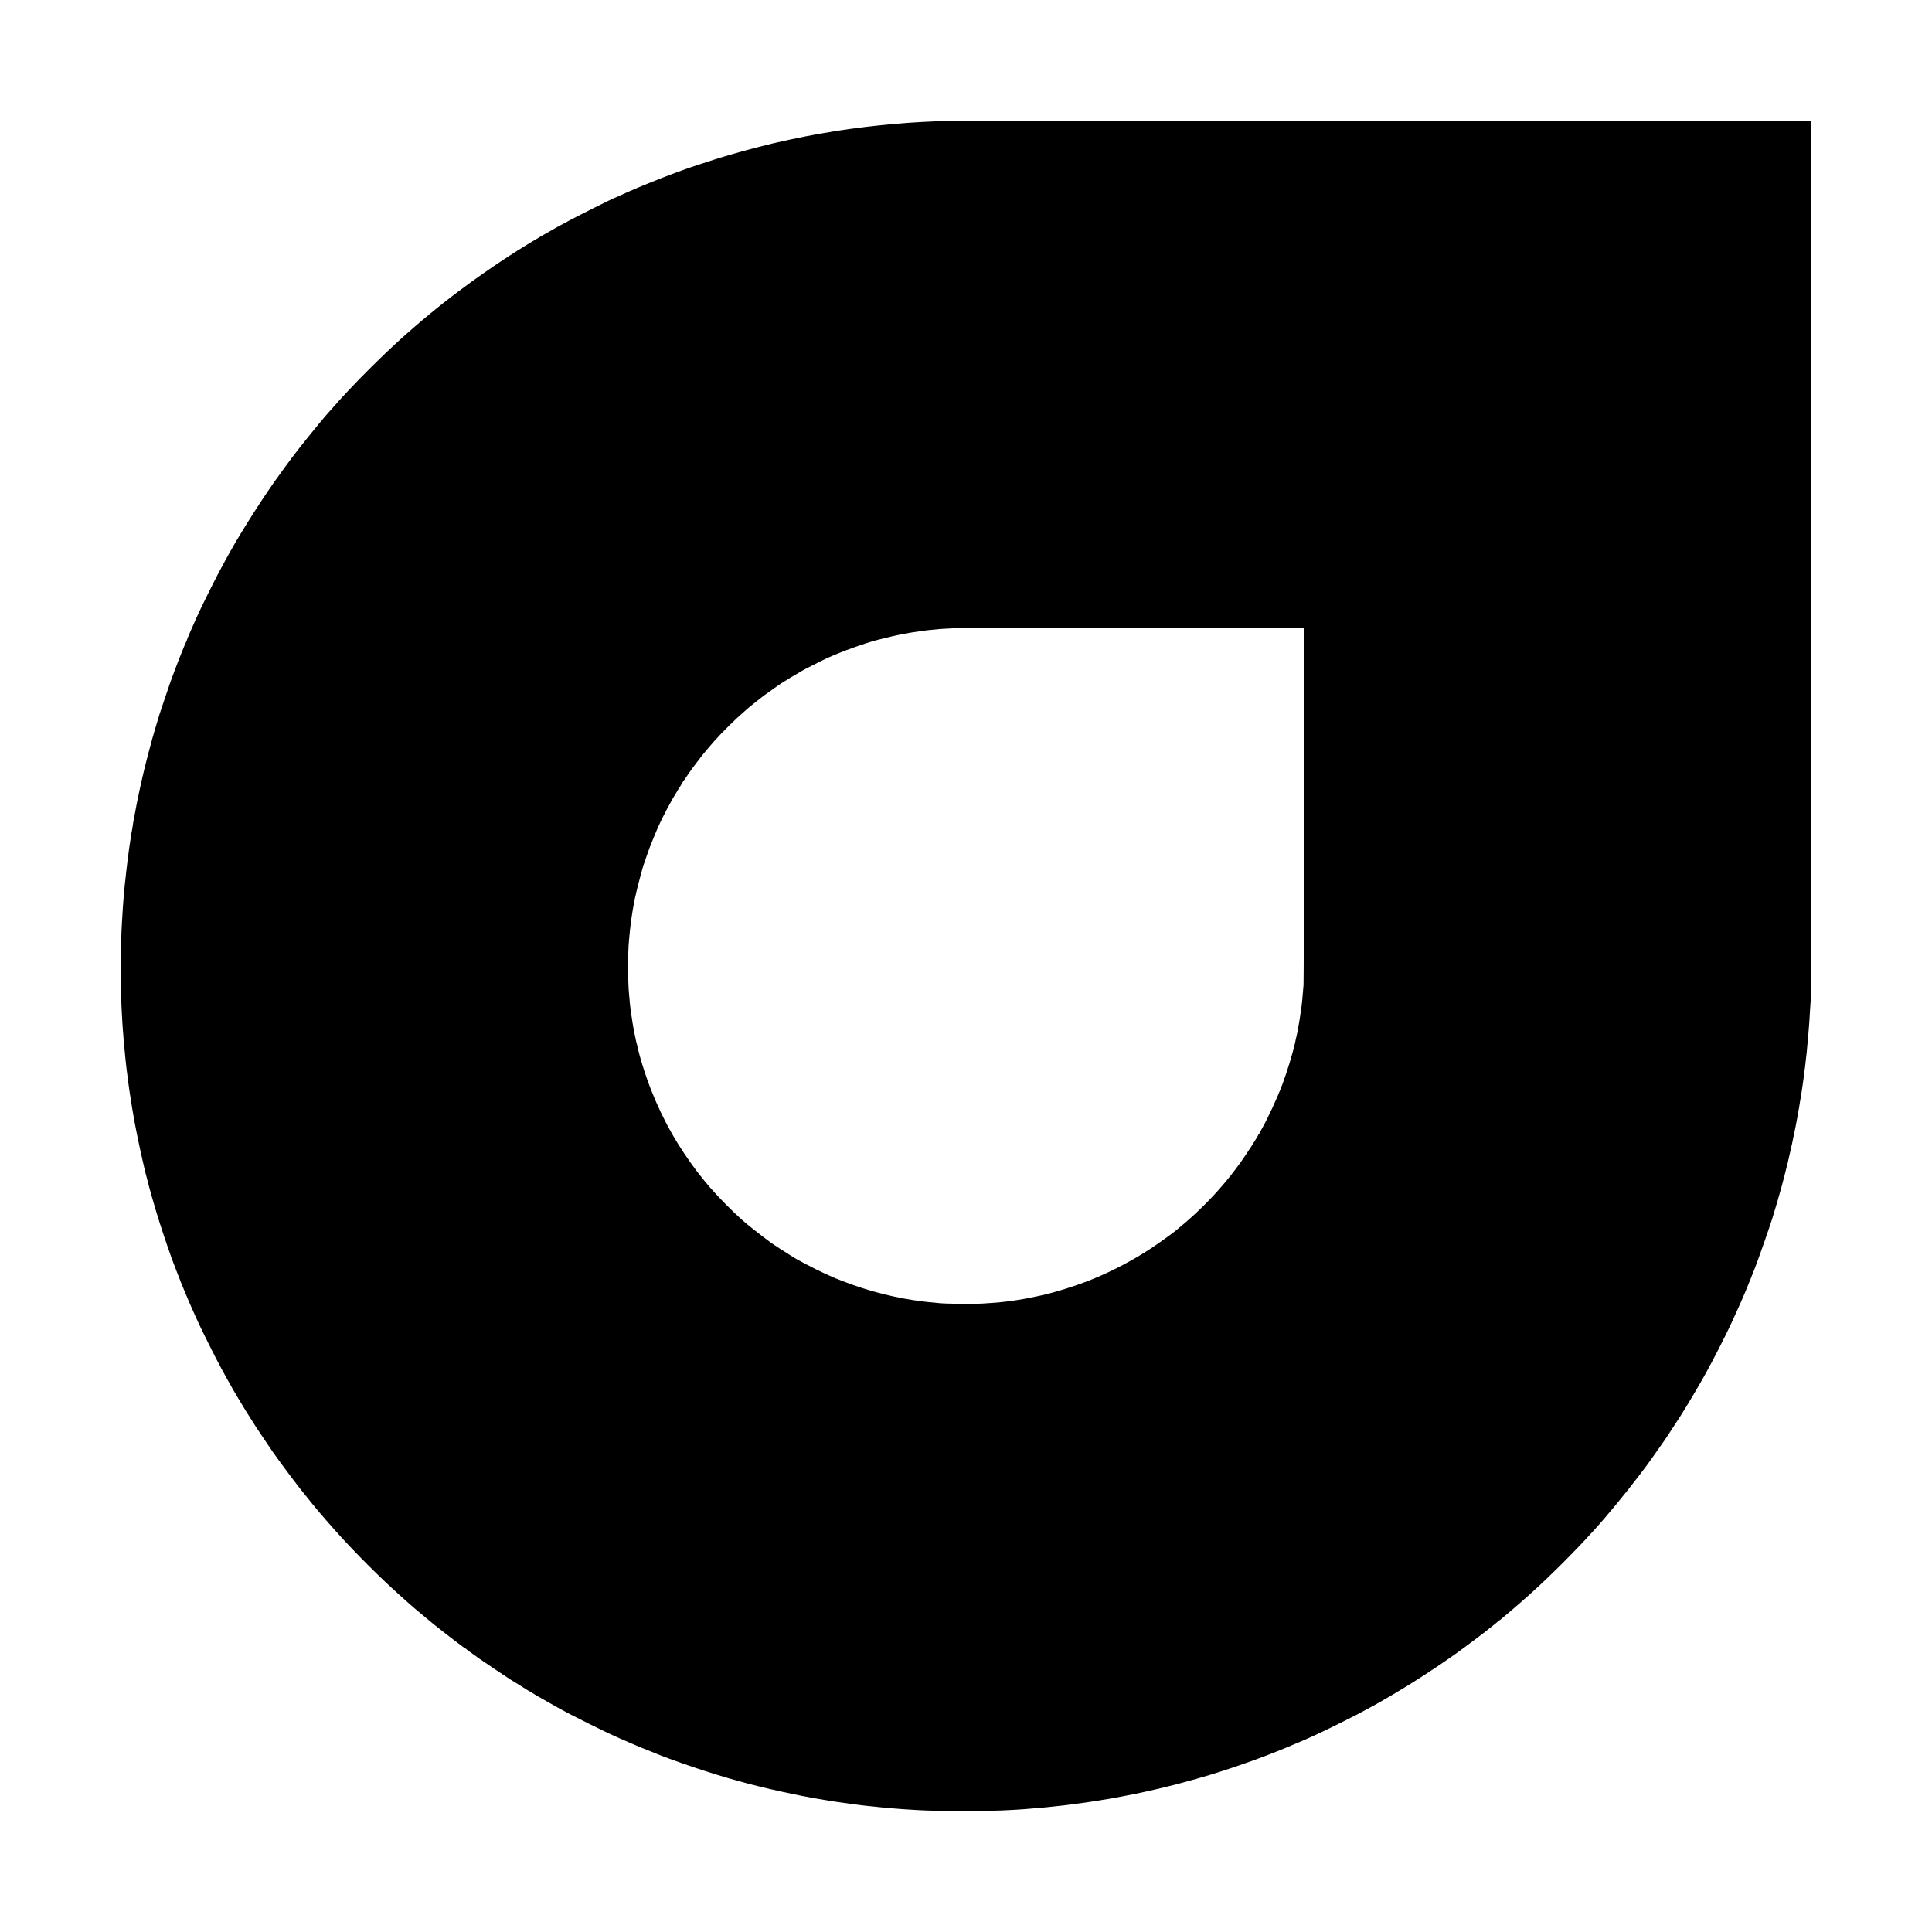
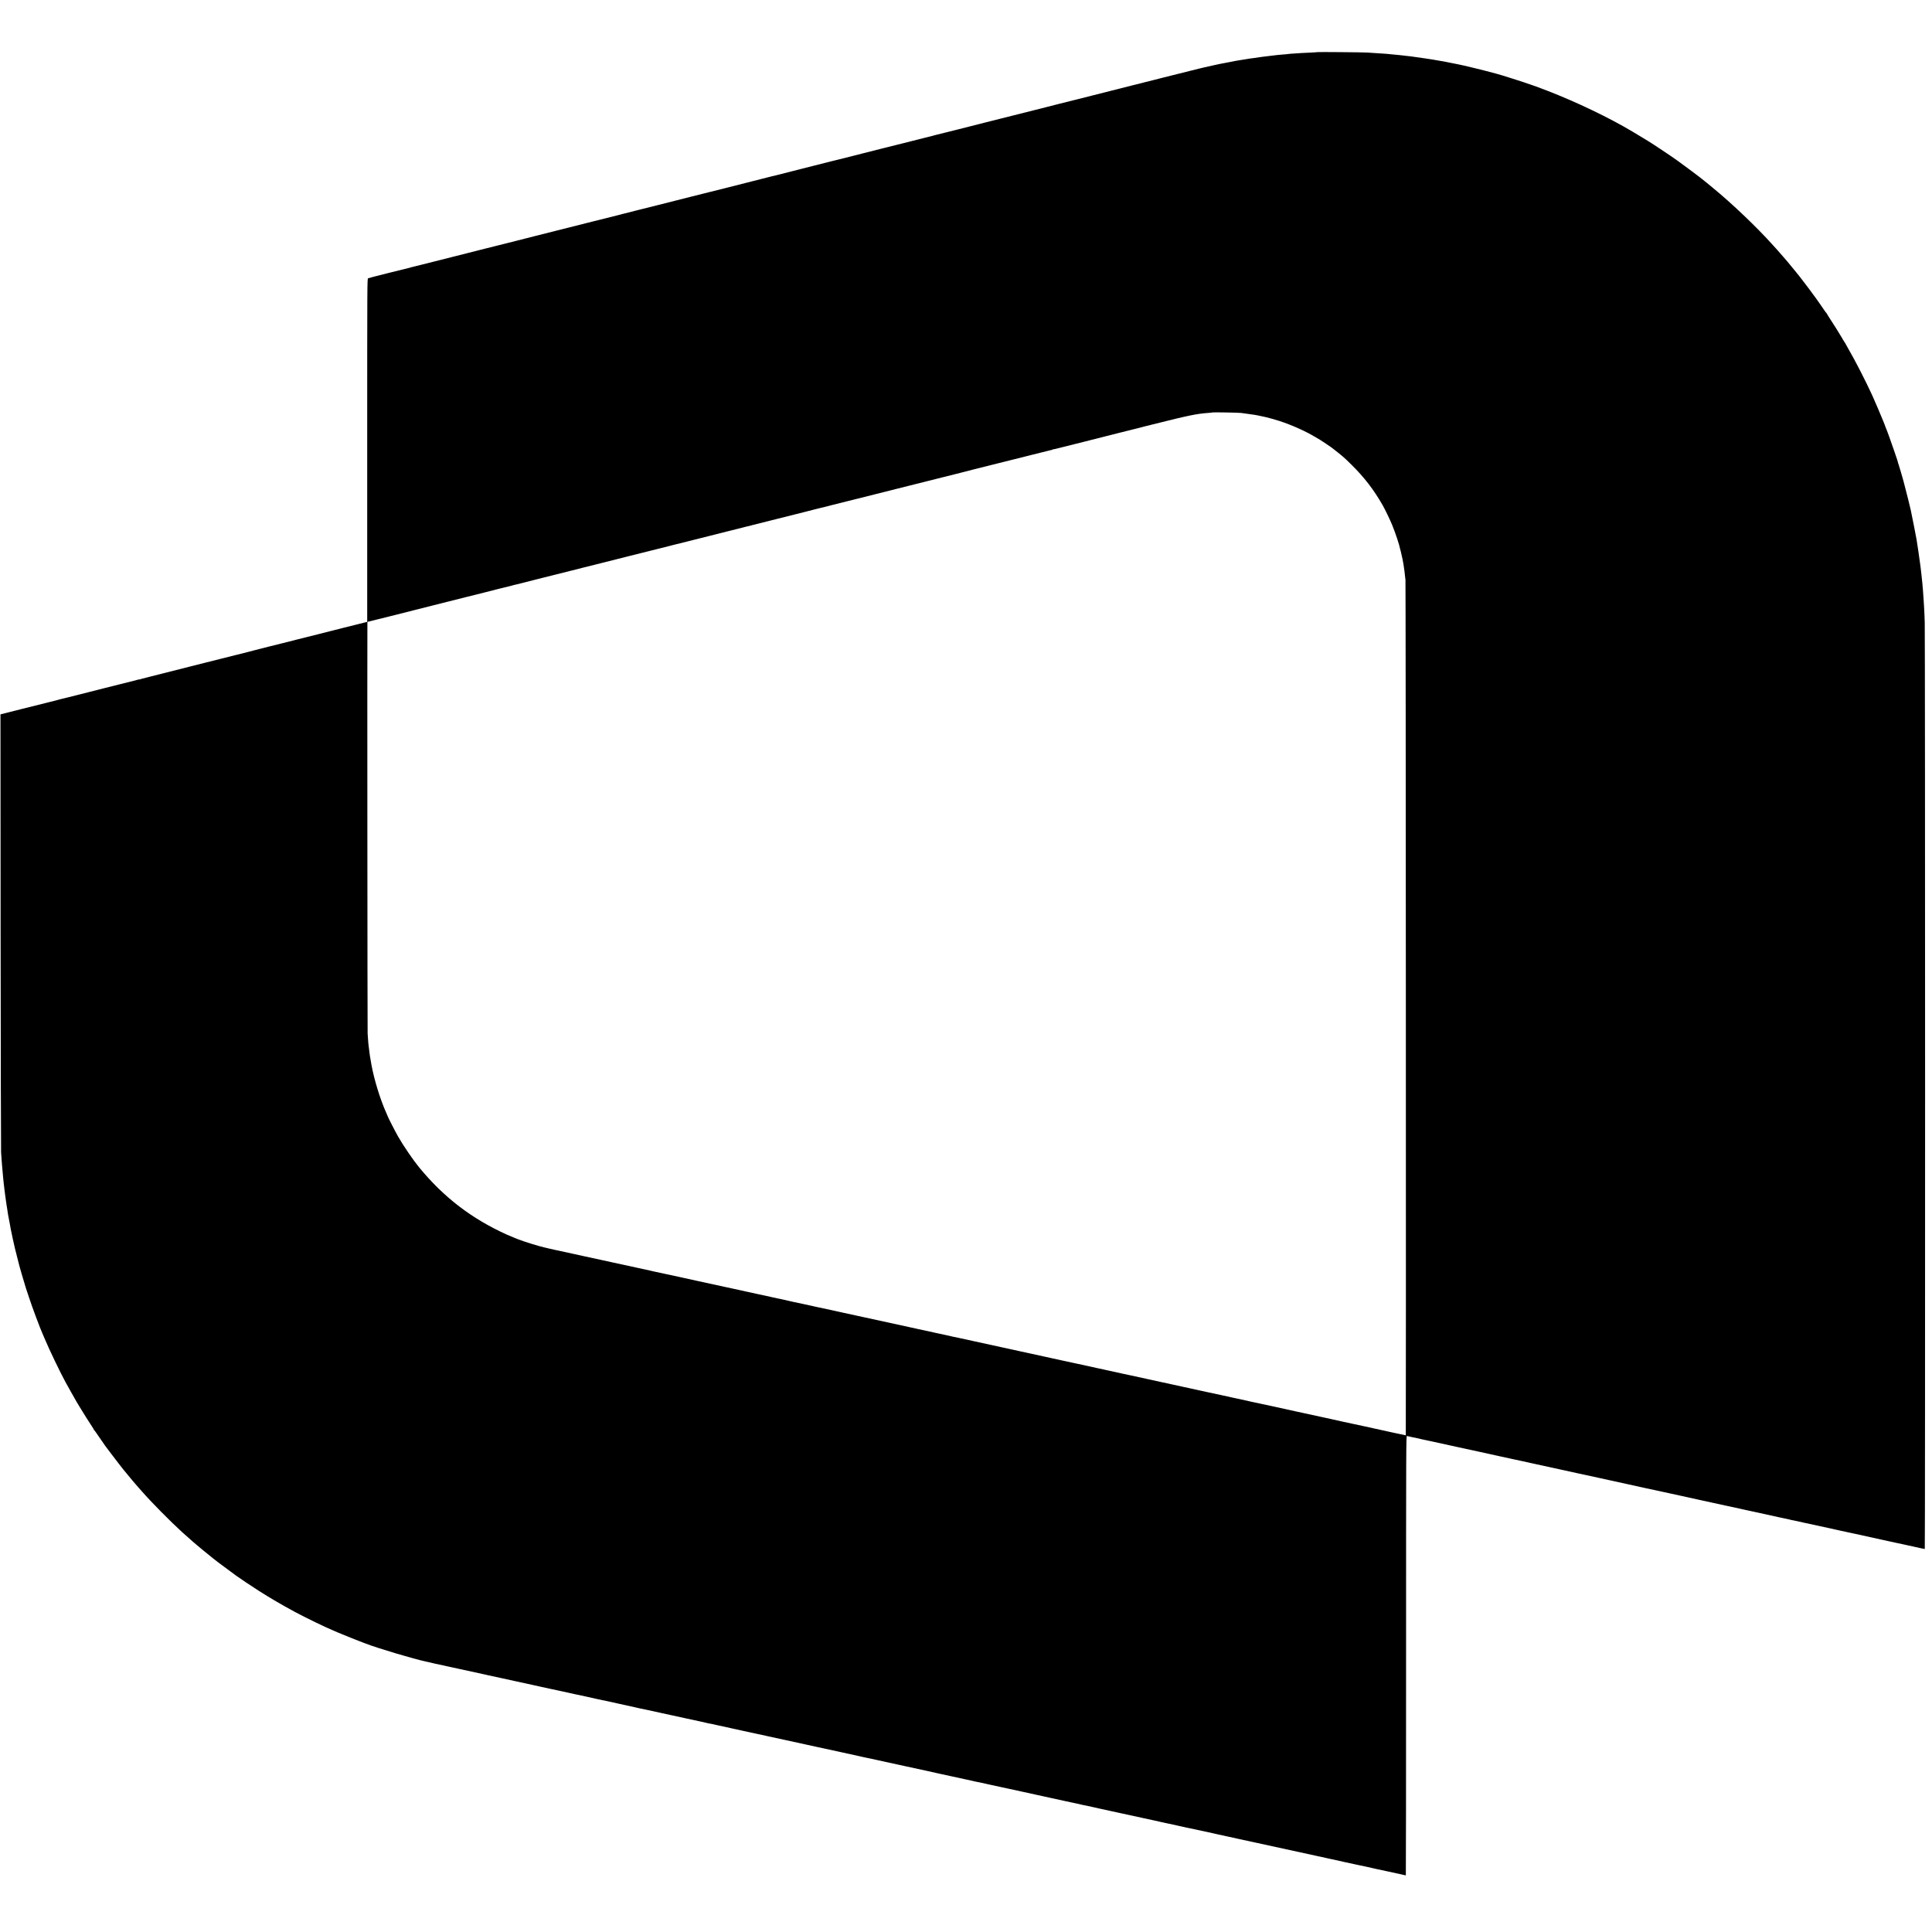
<svg xmlns="http://www.w3.org/2000/svg" version="1.0" width="4096pt" height="4096pt" viewBox="0 0 4096 4096" preserveAspectRatio="xMidYMid meet">
  <g transform="translate(0,4096) scale(0.1,-0.1)" fill="#000000" stroke="none">
-     <path d="M19969 38396 c-2 -2 -83 -7 -179 -10 -96 -4 -202 -9 -235 -11 -33 -2 -105 -7 -160 -10 -55 -3 -129 -8 -165 -10 -120 -10 -195 -16 -245 -20 -27 -3 -77 -7 -110 -10 -75 -6 -123 -11 -300 -30 -226 -25 -239 -26 -266 -31 -15 -2 -47 -6 -70 -9 -89 -11 -146 -18 -229 -30 -14 -2 -44 -7 -67 -10 -23 -3 -55 -8 -70 -10 -107 -15 -240 -36 -253 -40 -8 -3 -33 -7 -55 -10 -22 -2 -65 -9 -95 -15 -30 -6 -71 -13 -90 -16 -19 -3 -57 -9 -85 -15 -27 -5 -59 -11 -70 -13 -18 -3 -62 -11 -125 -23 -112 -20 -515 -106 -630 -134 -47 -11 -96 -23 -109 -25 -14 -3 -28 -7 -31 -9 -4 -2 -22 -7 -41 -10 -46 -9 -51 -10 -74 -18 -11 -3 -31 -8 -45 -11 -96 -19 -720 -192 -940 -261 -268 -85 -646 -210 -700 -232 -8 -3 -17 -7 -20 -7 -3 -1 -18 -6 -35 -13 -16 -6 -88 -33 -160 -58 -251 -91 -789 -308 -983 -396 -34 -16 -64 -29 -66 -29 -2 0 -52 -22 -110 -50 -58 -27 -108 -50 -111 -50 -25 0 -889 -433 -1065 -534 -25 -14 -54 -30 -65 -35 -11 -5 -51 -27 -90 -48 -38 -22 -92 -52 -120 -68 -648 -363 -1313 -799 -1979 -1298 -185 -138 -452 -348 -591 -465 -22 -18 -45 -37 -52 -43 -93 -72 -478 -406 -614 -531 -20 -18 -62 -57 -95 -87 -255 -232 -737 -710 -984 -977 -36 -38 -92 -99 -125 -134 -33 -36 -112 -123 -174 -195 -63 -71 -117 -132 -121 -135 -32 -28 -410 -487 -586 -711 -74 -96 -141 -181 -147 -189 -44 -54 -315 -425 -417 -570 -355 -505 -791 -1202 -1029 -1645 -12 -22 -34 -62 -49 -90 -97 -176 -141 -262 -276 -530 -83 -165 -168 -336 -188 -380 -20 -44 -62 -133 -93 -199 -30 -65 -55 -120 -55 -122 0 -2 -13 -32 -29 -66 -69 -151 -144 -329 -141 -336 0 -1 -6 -15 -14 -30 -9 -15 -49 -110 -89 -212 -94 -234 -90 -223 -93 -235 -1 -5 -24 -64 -50 -130 -66 -171 -123 -331 -226 -640 -49 -148 -92 -277 -95 -285 -4 -8 -7 -19 -9 -25 -3 -12 -80 -269 -93 -310 -57 -179 -234 -852 -265 -1005 -3 -14 -21 -95 -41 -180 -19 -85 -38 -171 -41 -190 -3 -19 -7 -43 -10 -52 -3 -9 -7 -27 -10 -40 -8 -37 -24 -121 -29 -148 -2 -14 -16 -86 -30 -160 -14 -74 -28 -148 -31 -165 -2 -16 -7 -37 -9 -45 -2 -8 -7 -39 -10 -69 -4 -30 -9 -63 -11 -75 -14 -64 -23 -117 -29 -165 -4 -30 -8 -61 -10 -70 -1 -9 -8 -52 -15 -96 -6 -44 -13 -91 -15 -105 -2 -14 -11 -81 -20 -150 -8 -69 -18 -141 -20 -160 -7 -46 -15 -114 -20 -170 -2 -25 -7 -63 -9 -85 -3 -22 -8 -67 -11 -100 -4 -33 -8 -71 -10 -85 -2 -14 -7 -63 -10 -110 -4 -47 -8 -96 -10 -110 -2 -14 -7 -70 -10 -125 -4 -55 -8 -116 -10 -135 -3 -31 -10 -149 -20 -325 -16 -273 -20 -466 -20 -970 0 -518 4 -709 20 -980 3 -44 7 -122 10 -174 3 -52 8 -117 10 -145 3 -28 7 -84 10 -124 5 -89 14 -194 20 -247 11 -93 14 -124 20 -199 4 -43 8 -86 10 -95 1 -9 6 -50 10 -91 4 -41 9 -82 10 -91 2 -9 6 -40 10 -70 15 -129 16 -140 49 -374 14 -98 51 -330 61 -390 3 -16 10 -57 16 -90 28 -165 37 -215 75 -405 46 -231 97 -471 140 -650 38 -160 44 -188 45 -195 0 -2 5 -19 10 -37 10 -33 15 -52 23 -86 47 -197 164 -609 268 -937 74 -235 258 -774 296 -865 6 -14 41 -104 77 -200 37 -96 73 -188 80 -205 7 -16 39 -93 70 -170 65 -158 170 -402 222 -515 19 -41 42 -91 50 -110 51 -115 82 -178 239 -495 95 -192 219 -433 275 -535 55 -102 117 -214 137 -250 19 -36 46 -82 59 -102 12 -21 23 -40 23 -42 0 -5 19 -37 143 -246 103 -174 242 -398 306 -495 36 -55 68 -105 71 -111 6 -12 296 -443 366 -544 144 -204 410 -562 578 -775 133 -169 375 -466 390 -480 6 -5 33 -37 61 -70 47 -57 131 -153 274 -314 402 -454 972 -1023 1421 -1421 58 -52 137 -122 175 -156 39 -34 88 -77 111 -96 22 -18 110 -91 195 -162 85 -70 174 -145 198 -165 36 -30 365 -287 451 -352 142 -109 212 -159 219 -159 5 0 11 -4 13 -8 3 -8 110 -87 283 -209 85 -60 646 -437 660 -443 12 -5 244 -149 332 -206 29 -19 55 -34 58 -34 4 0 101 -59 161 -98 10 -7 30 -18 44 -25 14 -7 57 -31 95 -53 72 -43 98 -58 200 -114 33 -18 65 -36 70 -40 10 -8 98 -55 297 -161 123 -65 690 -347 803 -399 219 -101 324 -147 533 -236 17 -8 47 -20 65 -28 81 -35 125 -53 312 -127 110 -44 209 -84 220 -89 11 -5 90 -34 175 -66 676 -247 1330 -449 1913 -590 9 -2 25 -6 35 -9 30 -8 317 -75 352 -81 13 -3 60 -14 105 -24 69 -16 325 -69 408 -85 15 -3 39 -7 55 -10 37 -8 192 -36 217 -41 11 -1 47 -7 80 -13 33 -6 76 -13 95 -16 19 -3 46 -7 60 -10 14 -3 41 -7 60 -10 19 -3 46 -7 60 -10 43 -7 104 -17 130 -20 14 -1 45 -5 70 -9 61 -10 77 -12 215 -31 167 -22 184 -24 235 -30 25 -3 63 -7 85 -10 60 -7 122 -13 200 -20 39 -4 80 -8 92 -10 12 -2 57 -6 100 -10 43 -3 96 -8 118 -10 38 -4 110 -10 250 -20 33 -2 105 -7 160 -10 55 -3 127 -8 160 -10 402 -27 1562 -27 1960 0 28 2 101 6 164 9 63 4 135 9 160 11 25 3 78 7 116 10 108 8 185 14 240 20 28 3 77 7 110 10 58 5 133 13 185 20 14 2 55 6 92 10 37 3 75 7 85 9 10 2 45 7 78 10 33 4 71 8 85 11 14 2 48 7 75 10 70 8 116 14 230 31 55 9 114 17 130 20 17 2 46 6 65 10 19 3 44 7 55 8 45 7 102 17 125 21 13 3 42 7 65 10 22 3 54 8 70 12 17 3 39 7 50 9 40 6 331 62 465 89 148 30 357 76 460 101 36 9 74 18 85 20 11 2 83 20 160 39 77 20 150 38 163 40 35 8 334 90 457 125 271 78 285 82 570 173 128 41 484 163 600 205 166 61 201 74 220 82 11 4 47 18 80 30 33 13 74 29 90 35 17 7 80 32 140 55 61 24 128 51 151 61 22 10 65 27 95 39 30 12 77 32 106 46 28 13 55 24 58 24 3 0 31 11 61 25 30 14 82 37 117 51 34 15 96 42 137 61 72 34 127 59 255 118 101 46 593 291 722 359 140 74 297 159 393 213 19 11 60 34 91 51 47 26 185 106 311 181 401 237 861 536 1270 825 187 133 720 534 738 556 3 3 34 28 70 55 36 27 81 64 100 82 19 18 38 33 42 33 4 0 13 6 20 13 7 8 56 49 108 92 52 43 97 81 100 84 3 3 48 42 100 86 52 44 100 85 105 90 6 6 44 40 85 76 41 35 81 71 90 79 9 8 56 51 105 95 368 332 900 863 1235 1235 8 9 33 37 56 61 261 284 697 814 982 1193 62 83 123 164 135 179 43 57 225 314 317 447 32 47 62 90 67 95 9 12 265 402 340 520 116 182 393 647 493 830 18 33 41 74 50 90 139 249 399 759 523 1025 66 142 95 205 132 290 21 47 50 112 65 145 43 93 156 363 211 503 27 70 54 136 58 147 73 166 411 1134 437 1250 1 6 19 62 38 125 20 63 38 124 41 135 2 11 11 43 19 70 55 189 82 288 135 495 33 129 62 246 65 260 3 14 19 84 35 155 38 161 64 277 102 470 17 83 33 159 35 170 2 11 7 36 10 55 3 19 7 42 9 50 3 8 7 32 11 54 3 21 8 48 10 60 2 11 7 35 9 51 3 17 10 56 16 88 5 32 12 72 14 88 2 17 6 42 9 57 3 15 8 43 11 62 3 19 7 46 10 60 3 14 7 43 10 65 2 22 7 49 9 60 2 11 7 43 10 70 4 28 9 61 11 75 2 14 6 47 10 73 4 27 8 56 10 66 2 9 6 48 10 86 3 38 8 72 10 75 2 3 6 37 9 75 3 39 8 81 10 95 2 14 7 54 11 90 4 36 8 76 10 90 1 14 6 61 9 105 4 44 9 96 11 115 3 19 7 66 10 103 2 37 7 91 9 120 12 124 20 252 32 467 3 69 9 150 12 180 3 30 7 4239 9 9353 l3 9297 -9213 0 c-5068 0 -9216 -2 -9218 -4z m7676 -14495 c-1 -2060 -5 -3780 -9 -3821 -25 -310 -34 -397 -40 -438 -3 -15 -7 -47 -10 -72 -8 -72 -48 -326 -62 -392 -2 -13 -7 -39 -10 -58 -3 -19 -7 -43 -10 -52 -3 -10 -7 -30 -10 -45 -3 -16 -7 -36 -10 -45 -3 -9 -7 -27 -10 -40 -2 -13 -6 -32 -9 -43 -2 -11 -6 -30 -9 -43 -49 -224 -168 -613 -271 -887 -108 -287 -312 -727 -440 -949 -25 -44 -45 -83 -45 -88 0 -4 -4 -8 -10 -8 -5 0 -10 -5 -10 -12 0 -24 -244 -404 -384 -598 -159 -220 -264 -352 -450 -564 -237 -270 -563 -585 -836 -806 -30 -25 -57 -47 -60 -51 -25 -28 -398 -298 -556 -401 -379 -248 -792 -466 -1209 -638 -355 -146 -834 -297 -1157 -364 -13 -3 -34 -7 -48 -10 -66 -15 -187 -39 -205 -42 -30 -5 -137 -23 -164 -29 -14 -2 -59 -9 -101 -15 -42 -6 -85 -12 -96 -14 -10 -2 -50 -7 -87 -11 -37 -3 -76 -8 -85 -9 -34 -7 -195 -19 -402 -32 -226 -14 -812 -7 -950 11 -19 2 -69 7 -110 11 -41 3 -86 7 -100 9 -14 2 -50 6 -80 9 -591 70 -1176 217 -1750 441 -143 55 -159 62 -360 153 -202 91 -665 334 -690 362 -3 3 -21 14 -40 24 -47 26 -368 234 -415 269 -272 203 -469 358 -610 482 -185 162 -507 487 -646 650 -19 22 -41 47 -49 55 -21 21 -171 205 -256 315 -163 211 -397 561 -506 755 -14 25 -35 63 -48 85 -144 251 -308 595 -423 890 -131 333 -253 727 -303 974 -3 14 -7 28 -9 31 -2 4 -7 22 -10 41 -3 19 -11 54 -16 79 -6 25 -13 56 -15 70 -2 14 -9 45 -14 70 -8 40 -15 76 -34 195 -3 17 -8 48 -10 70 -3 22 -8 49 -10 61 -2 12 -7 45 -11 75 -3 30 -8 72 -12 94 -7 53 -10 84 -18 185 -4 47 -9 98 -10 113 -24 200 -24 932 0 1111 2 17 7 68 10 113 3 46 8 92 10 103 2 11 6 47 9 79 3 33 8 75 11 95 3 20 7 53 10 74 5 33 17 113 31 197 2 17 11 64 19 105 8 41 17 90 20 109 3 19 7 37 9 40 2 3 7 22 10 41 9 55 92 384 126 500 17 58 33 116 36 129 3 14 8 29 12 35 3 6 7 16 8 21 1 6 25 75 53 155 28 80 53 150 55 155 1 6 7 19 11 30 4 11 29 74 56 140 26 66 59 146 73 177 14 31 26 59 26 62 0 7 101 222 132 281 9 17 25 48 36 70 32 67 193 359 207 375 6 8 23 35 36 60 13 24 50 84 82 132 31 48 57 92 57 97 0 5 3 11 8 13 4 2 33 41 64 88 68 100 114 167 128 183 6 7 40 53 77 102 36 50 82 110 102 135 20 25 41 51 46 58 21 27 185 221 230 271 169 191 467 486 640 632 22 19 49 43 61 54 12 11 30 27 40 35 11 8 55 44 99 80 44 36 109 88 145 115 36 27 70 53 75 58 12 10 284 204 305 217 8 5 39 26 69 46 65 44 309 191 371 224 25 14 52 30 60 36 20 16 441 229 550 278 314 141 781 309 1060 381 261 67 403 99 570 129 47 9 96 18 110 21 13 2 42 7 65 10 60 9 138 20 205 30 79 12 137 18 275 30 50 4 98 9 107 11 10 1 86 6 170 9 84 4 154 8 156 10 1 1 1662 2 3691 3 l3689 0 -3 -3747z" />
+     <path d="M27928 39855 c-2 -2 -66 -6 -143 -10 -77 -3 -162 -8 -190 -9 -27 -2 -102 -7 -165 -11 -63 -4 -117 -8 -120 -10 -3 -2 -50 -6 -104 -10 -55 -4 -107 -8 -115 -10 -9 -1 -43 -6 -76 -9 -82 -9 -145 -17 -175 -21 -14 -2 -50 -7 -80 -10 -30 -3 -62 -8 -70 -10 -8 -2 -37 -6 -65 -10 -94 -11 -163 -21 -240 -35 -27 -5 -70 -12 -95 -15 -25 -4 -67 -11 -95 -16 -27 -6 -61 -12 -75 -15 -14 -2 -70 -13 -125 -24 -55 -11 -114 -22 -132 -25 -18 -3 -92 -19 -165 -36 -73 -16 -143 -32 -156 -35 -13 -3 -60 -14 -105 -25 -45 -11 -89 -22 -97 -24 -8 -2 -161 -40 -340 -85 -179 -45 -332 -83 -340 -85 -8 -2 -96 -25 -195 -50 -99 -25 -191 -48 -205 -51 -14 -3 -39 -9 -56 -15 -17 -5 -40 -11 -50 -13 -17 -4 -78 -19 -124 -30 -235 -60 -1186 -301 -1212 -307 -21 -5 -55 -13 -75 -18 -21 -5 -155 -39 -298 -75 -143 -37 -268 -69 -278 -71 -17 -4 -433 -109 -977 -246 -151 -39 -282 -71 -290 -73 -75 -18 -552 -139 -575 -146 -16 -5 -41 -11 -55 -14 -14 -3 -106 -26 -205 -51 -99 -25 -191 -48 -205 -51 -14 -3 -34 -8 -45 -11 -11 -4 -24 -8 -30 -9 -5 -1 -48 -12 -95 -24 -47 -12 -92 -23 -100 -25 -8 -2 -204 -51 -435 -110 -231 -58 -431 -108 -445 -111 -14 -3 -38 -9 -55 -14 -27 -8 -338 -87 -375 -95 -8 -2 -123 -31 -255 -65 -132 -33 -249 -63 -260 -65 -11 -2 -81 -19 -155 -38 -74 -20 -344 -88 -600 -152 -256 -64 -485 -122 -510 -130 -25 -8 -58 -16 -75 -19 -16 -3 -82 -18 -145 -35 -150 -39 -871 -222 -890 -226 -8 -2 -170 -42 -360 -90 -190 -48 -352 -88 -360 -90 -8 -2 -168 -42 -355 -90 -187 -47 -347 -88 -355 -90 -8 -2 -62 -15 -120 -30 -127 -32 -220 -55 -240 -60 -8 -1 -35 -8 -60 -15 -25 -7 -52 -14 -60 -15 -8 -2 -60 -16 -115 -30 -55 -15 -111 -29 -125 -31 -14 -3 -34 -8 -45 -11 -11 -4 -24 -8 -30 -9 -5 -1 -138 -34 -295 -74 -157 -39 -292 -73 -300 -75 -8 -2 -285 -72 -615 -155 -330 -84 -607 -154 -615 -155 -8 -2 -96 -25 -195 -50 -99 -26 -188 -48 -198 -50 -10 -2 -27 -7 -37 -10 -10 -3 -28 -8 -39 -10 -12 -2 -49 -11 -84 -20 -34 -9 -69 -18 -77 -20 -8 -2 -107 -27 -220 -55 -113 -28 -212 -53 -220 -55 -8 -2 -168 -42 -355 -90 -187 -47 -347 -88 -355 -90 -75 -18 -267 -66 -595 -150 -77 -20 -151 -39 -165 -41 -14 -3 -50 -12 -80 -20 -30 -8 -62 -16 -70 -19 -8 -2 -197 -49 -420 -104 -223 -56 -414 -105 -425 -110 -20 -8 -20 -18 -20 -3646 l0 -3639 -250 -63 c-138 -34 -259 -65 -270 -67 -11 -2 -47 -12 -80 -21 -33 -9 -71 -18 -85 -21 -14 -3 -68 -16 -120 -30 -96 -26 -202 -53 -230 -59 -8 -1 -116 -29 -240 -60 -124 -31 -232 -58 -240 -60 -8 -2 -78 -20 -155 -40 -77 -19 -149 -37 -160 -40 -11 -3 -66 -16 -123 -31 -57 -14 -111 -27 -120 -29 -9 -2 -159 -41 -332 -85 -173 -45 -323 -83 -333 -86 -9 -2 -27 -6 -40 -9 -12 -3 -166 -41 -342 -86 -176 -45 -327 -82 -335 -84 -18 -4 -959 -242 -1150 -291 -74 -19 -145 -37 -157 -40 -12 -2 -34 -9 -48 -14 -14 -5 -25 -8 -25 -5 0 2 -15 -1 -32 -6 -18 -6 -40 -12 -49 -14 -8 -2 -161 -40 -340 -85 -178 -45 -331 -83 -339 -85 -8 -2 -132 -33 -275 -70 -143 -36 -267 -68 -275 -70 -8 -2 -89 -22 -180 -45 -91 -23 -174 -43 -184 -45 -10 -3 -33 -9 -50 -14 -17 -6 -42 -12 -56 -15 -14 -3 -61 -14 -105 -26 -44 -11 -89 -23 -100 -25 -11 -3 -230 -58 -488 -122 l-467 -118 3 -4610 c2 -2535 7 -4639 10 -4675 3 -36 8 -105 11 -155 3 -49 8 -109 10 -132 3 -23 8 -77 11 -120 3 -43 7 -94 10 -113 2 -19 7 -69 11 -110 4 -41 8 -77 9 -80 1 -3 5 -36 9 -75 5 -38 10 -78 11 -87 2 -9 6 -43 10 -75 3 -32 8 -65 10 -73 2 -8 7 -37 10 -65 3 -27 7 -57 10 -65 2 -8 7 -37 10 -65 12 -82 12 -88 24 -150 16 -86 20 -106 27 -140 4 -16 8 -39 9 -50 1 -11 7 -45 13 -75 7 -30 14 -64 16 -75 12 -59 37 -179 52 -240 9 -39 17 -77 19 -85 6 -28 66 -264 95 -375 24 -89 61 -216 144 -490 2 -5 5 -17 9 -25 3 -8 24 -73 48 -145 72 -221 235 -657 299 -800 10 -22 29 -67 43 -100 90 -215 320 -694 432 -900 37 -68 219 -393 240 -427 5 -9 27 -45 48 -80 43 -72 36 -60 147 -238 46 -74 104 -163 127 -198 24 -35 43 -67 43 -72 0 -4 3 -10 8 -12 4 -2 27 -32 51 -68 50 -74 172 -250 183 -265 4 -5 74 -98 155 -205 81 -107 185 -242 232 -300 101 -125 299 -361 315 -375 6 -5 40 -44 76 -85 194 -223 599 -633 854 -865 35 -32 199 -178 222 -197 15 -13 32 -28 38 -33 31 -29 322 -269 401 -330 50 -38 95 -74 100 -78 6 -5 89 -67 185 -137 96 -71 186 -137 200 -148 57 -42 345 -235 485 -324 251 -158 458 -280 755 -441 217 -117 673 -338 820 -397 25 -10 70 -29 100 -43 75 -34 529 -215 555 -222 6 -1 23 -7 40 -14 201 -82 1041 -333 1260 -376 17 -3 35 -7 40 -9 34 -10 286 -66 355 -79 14 -3 45 -10 70 -16 25 -5 56 -12 70 -15 14 -2 88 -19 165 -36 153 -34 431 -95 510 -111 28 -6 77 -17 110 -25 74 -17 281 -62 315 -68 37 -7 209 -45 255 -56 44 -10 345 -76 385 -84 28 -5 154 -33 185 -41 11 -2 85 -18 165 -36 80 -17 154 -33 165 -35 11 -3 40 -9 65 -14 25 -5 97 -21 160 -35 63 -14 124 -27 135 -30 25 -5 215 -46 235 -50 72 -16 171 -38 250 -56 52 -11 104 -22 115 -25 11 -2 34 -7 50 -9 17 -3 57 -12 90 -20 62 -14 195 -44 230 -51 49 -10 304 -66 340 -75 22 -5 51 -12 65 -15 83 -16 132 -27 280 -59 91 -20 172 -38 180 -40 8 -2 112 -24 230 -50 118 -26 265 -57 325 -71 61 -13 184 -40 274 -59 90 -20 166 -37 170 -39 3 -2 28 -7 55 -10 27 -4 52 -9 56 -11 5 -3 113 -27 225 -50 11 -3 90 -20 175 -39 85 -19 166 -37 180 -40 39 -7 298 -63 370 -80 36 -8 81 -18 100 -21 19 -3 43 -8 52 -11 9 -3 25 -7 35 -9 69 -14 323 -69 393 -85 90 -21 388 -86 430 -94 43 -8 213 -46 255 -56 56 -13 415 -91 445 -96 14 -3 52 -11 85 -19 47 -11 286 -64 365 -80 8 -2 35 -8 60 -14 25 -5 56 -12 70 -15 14 -2 69 -14 124 -26 54 -12 106 -23 115 -25 36 -8 167 -37 181 -40 20 -5 209 -46 390 -85 326 -70 697 -151 730 -160 19 -5 50 -12 69 -15 19 -3 104 -21 189 -41 85 -19 169 -37 186 -40 17 -2 47 -9 66 -14 19 -5 46 -11 60 -14 52 -10 166 -35 180 -40 8 -3 29 -7 45 -10 25 -4 124 -24 200 -42 19 -5 83 -18 135 -30 14 -3 97 -21 185 -40 88 -20 171 -38 185 -40 13 -3 56 -12 95 -20 38 -9 122 -27 185 -41 63 -13 122 -26 130 -28 8 -2 69 -15 135 -30 66 -14 138 -30 160 -35 22 -5 114 -26 205 -45 91 -20 215 -47 275 -60 61 -13 121 -26 135 -29 14 -2 57 -11 95 -20 100 -24 146 -34 180 -40 17 -3 39 -8 50 -10 76 -18 173 -39 250 -56 50 -10 151 -32 225 -49 74 -16 146 -32 160 -35 14 -2 68 -14 120 -26 114 -25 277 -61 460 -100 74 -16 178 -38 230 -50 52 -12 104 -24 115 -26 35 -7 59 -12 105 -23 25 -5 56 -12 70 -15 67 -13 179 -38 210 -46 19 -5 51 -12 70 -15 19 -3 60 -12 90 -20 30 -7 71 -16 90 -19 19 -4 62 -12 95 -20 70 -16 339 -75 369 -80 12 -2 39 -9 61 -14 22 -6 56 -14 75 -17 19 -3 62 -12 95 -20 56 -13 176 -40 235 -51 14 -3 33 -7 42 -10 9 -3 27 -7 40 -9 13 -3 64 -14 113 -25 50 -11 101 -22 115 -24 14 -2 55 -11 91 -20 37 -8 78 -17 90 -20 107 -23 776 -168 1249 -272 19 -4 37 -8 40 -9 3 -1 23 -5 45 -9 22 -5 76 -17 120 -27 45 -10 92 -20 105 -23 14 -2 77 -16 140 -30 63 -15 124 -28 135 -31 91 -18 226 -48 255 -55 19 -5 51 -12 70 -15 19 -3 55 -11 80 -16 25 -6 65 -15 90 -20 25 -6 65 -15 90 -20 25 -6 63 -15 85 -20 22 -5 126 -27 230 -49 105 -23 238 -52 298 -65 59 -14 110 -25 112 -25 3 0 5 2097 5 4661 0 4434 1 4660 18 4655 18 -5 200 -45 242 -52 14 -3 43 -10 65 -16 22 -6 54 -12 70 -15 17 -3 89 -18 160 -34 72 -17 162 -36 200 -44 39 -8 111 -24 160 -35 50 -11 119 -27 155 -34 36 -8 130 -29 210 -46 80 -17 156 -34 170 -36 14 -3 54 -12 90 -20 36 -8 148 -33 250 -55 102 -22 192 -42 200 -44 39 -9 248 -54 270 -59 14 -2 88 -18 165 -35 77 -17 149 -33 160 -35 11 -3 40 -9 65 -15 25 -5 56 -12 70 -15 14 -3 34 -7 45 -10 11 -2 85 -18 165 -36 80 -17 163 -35 185 -40 32 -8 435 -96 527 -116 13 -3 41 -9 63 -13 22 -5 72 -16 110 -24 39 -8 167 -36 285 -62 247 -54 244 -54 410 -90 69 -15 133 -29 143 -31 9 -2 27 -6 40 -9 79 -17 221 -48 272 -60 33 -8 95 -21 137 -30 43 -8 115 -24 160 -34 46 -11 130 -29 188 -41 58 -12 112 -24 120 -26 35 -8 159 -35 380 -83 129 -28 253 -55 275 -61 22 -5 146 -32 275 -60 129 -28 253 -55 275 -60 35 -9 229 -50 297 -64 13 -3 75 -16 138 -31 63 -14 126 -28 140 -30 14 -3 138 -30 275 -60 138 -31 261 -58 275 -61 13 -3 56 -12 95 -20 38 -9 81 -18 95 -20 14 -3 33 -7 42 -10 10 -3 28 -7 40 -10 13 -2 32 -6 43 -8 11 -3 65 -14 120 -26 55 -12 116 -26 135 -30 175 -38 470 -103 490 -106 14 -3 45 -10 70 -15 25 -6 52 -12 60 -14 9 -2 69 -15 135 -30 134 -30 147 -33 190 -41 17 -3 57 -12 90 -19 53 -13 165 -38 590 -130 61 -13 182 -40 270 -59 88 -19 172 -37 188 -40 15 -2 35 -7 45 -10 9 -3 31 -8 47 -11 68 -13 83 -16 140 -30 93 -22 203 -45 212 -45 10 0 8 19328 -1 19640 -4 118 -8 242 -11 275 -2 33 -6 110 -10 170 -3 61 -8 126 -10 145 -2 19 -6 76 -9 125 -4 50 -8 101 -10 115 -3 14 -7 57 -10 95 -4 39 -8 81 -10 95 -3 14 -7 52 -10 85 -4 33 -8 71 -10 85 -3 14 -7 50 -11 80 -3 30 -19 145 -36 255 -17 110 -33 216 -36 235 -7 46 -96 499 -122 620 -22 99 -94 388 -131 525 -12 44 -23 88 -25 97 -5 24 -95 329 -102 348 -9 21 -9 21 -17 55 -4 17 -10 37 -13 45 -3 8 -34 98 -68 200 -62 184 -154 438 -180 495 -7 17 -16 41 -20 55 -4 14 -18 48 -31 77 -13 28 -24 54 -24 58 0 7 -166 395 -210 490 -143 310 -363 739 -497 968 -35 60 -63 110 -63 113 0 3 -13 25 -30 49 -16 24 -30 46 -30 48 0 2 -27 49 -61 103 -34 55 -69 112 -78 127 -9 15 -58 91 -108 169 -51 78 -93 145 -93 149 0 4 -3 9 -8 11 -4 2 -28 35 -54 73 -26 39 -65 96 -87 127 -22 32 -57 81 -78 110 -53 77 -266 360 -340 453 -35 44 -70 87 -76 95 -33 42 -192 236 -197 240 -3 3 -48 54 -100 115 -52 60 -102 117 -110 126 -8 8 -49 53 -90 99 -347 387 -875 890 -1285 1225 -61 49 -112 92 -115 95 -3 3 -25 21 -50 40 -25 19 -47 37 -50 40 -19 19 -374 285 -530 397 -148 105 -510 347 -613 409 -27 16 -59 36 -72 44 -18 12 -190 116 -265 160 -501 298 -1176 622 -1795 862 -126 49 -237 91 -245 93 -8 2 -60 20 -115 40 -137 50 -648 212 -725 231 -8 2 -49 13 -90 24 -169 47 -637 160 -720 175 -17 3 -62 12 -100 20 -38 8 -84 17 -102 20 -18 3 -40 8 -48 10 -8 2 -31 7 -50 10 -19 3 -60 10 -90 15 -131 24 -219 38 -270 45 -25 4 -85 12 -135 20 -49 8 -115 17 -145 20 -30 3 -62 8 -70 10 -8 2 -49 7 -90 10 -41 4 -84 9 -94 11 -11 2 -49 6 -85 9 -36 3 -84 7 -106 10 -117 12 -157 16 -230 20 -44 3 -114 7 -155 10 -41 3 -115 8 -165 11 -97 6 -1051 14 -1057 9z m-1613 -7650 c22 -3 90 -13 150 -21 61 -8 121 -16 135 -19 14 -3 41 -8 60 -11 19 -3 64 -13 100 -21 36 -8 73 -16 82 -18 39 -8 217 -58 283 -80 270 -89 547 -213 760 -340 44 -27 89 -53 100 -59 23 -13 232 -153 249 -167 6 -5 47 -37 91 -71 44 -35 85 -67 91 -73 6 -5 30 -26 54 -45 25 -19 108 -98 185 -175 271 -268 469 -526 658 -855 48 -84 159 -314 200 -415 72 -175 157 -432 173 -523 3 -14 7 -29 9 -32 2 -4 7 -22 10 -41 3 -19 10 -50 15 -69 5 -19 12 -48 15 -65 3 -16 8 -43 11 -60 3 -16 7 -39 9 -50 7 -52 17 -122 21 -145 2 -14 6 -54 10 -90 3 -36 8 -78 11 -95 7 -33 13 -18135 7 -18135 -2 0 -57 12 -122 26 -64 14 -128 28 -142 30 -14 3 -63 14 -110 24 -137 31 -453 100 -480 106 -23 4 -124 26 -275 59 -33 7 -125 27 -205 44 -80 17 -185 41 -233 52 -48 11 -100 23 -114 25 -33 6 -425 91 -478 104 -22 5 -105 23 -185 40 -137 30 -240 52 -390 86 -36 8 -75 16 -86 19 -12 2 -117 24 -234 50 -117 26 -222 48 -234 50 -21 5 -114 25 -221 50 -33 8 -76 17 -95 20 -19 3 -51 10 -70 15 -19 5 -46 11 -60 14 -14 2 -99 21 -190 41 -240 52 -442 96 -465 100 -11 3 -90 20 -175 39 -85 19 -166 37 -180 39 -14 3 -43 10 -65 15 -22 6 -53 13 -70 15 -16 3 -52 10 -80 17 -27 6 -59 13 -70 16 -34 6 -118 25 -160 34 -22 6 -166 37 -320 70 -154 33 -298 65 -320 70 -42 9 -126 28 -160 34 -54 11 -308 67 -370 81 -38 9 -79 19 -90 21 -11 2 -31 6 -45 9 -14 3 -34 7 -45 9 -11 3 -60 13 -110 25 -49 11 -101 22 -115 25 -14 2 -54 11 -90 20 -36 8 -78 17 -95 20 -16 3 -70 14 -120 26 -49 11 -103 23 -120 26 -16 3 -46 9 -65 14 -19 5 -49 11 -66 14 -16 3 -90 19 -163 36 -73 16 -143 32 -155 34 -23 5 -159 35 -301 66 -49 11 -101 22 -115 25 -14 2 -74 16 -135 29 -60 14 -121 27 -135 30 -14 2 -65 13 -115 25 -49 11 -101 22 -115 25 -14 3 -108 23 -210 46 -102 22 -228 49 -280 61 -52 11 -102 22 -110 24 -13 3 -45 10 -180 40 -8 2 -49 10 -91 19 -42 9 -83 18 -90 20 -8 3 -30 7 -50 10 -20 3 -42 8 -50 10 -8 3 -25 7 -39 10 -14 2 -55 11 -91 20 -37 8 -78 17 -90 20 -13 3 -44 9 -69 14 -25 6 -67 15 -95 21 -54 11 -66 14 -135 30 -25 5 -56 12 -70 15 -14 2 -77 16 -140 30 -63 15 -126 29 -140 31 -51 10 -605 131 -665 145 -48 12 -307 68 -350 76 -16 3 -66 14 -110 24 -72 17 -242 54 -304 66 -12 3 -51 11 -85 19 -33 8 -72 16 -86 19 -14 3 -56 12 -95 21 -121 27 -228 50 -285 61 -14 3 -45 10 -70 15 -25 6 -52 12 -60 14 -197 43 -382 83 -415 89 -11 2 -40 9 -65 15 -142 33 -178 41 -205 46 -38 6 -49 9 -165 35 -52 12 -104 23 -115 26 -25 5 -128 27 -135 29 -3 1 -23 5 -45 9 -22 5 -65 14 -95 22 -30 7 -71 16 -90 19 -19 3 -51 10 -70 15 -19 5 -46 11 -60 14 -14 2 -55 11 -93 20 -37 9 -80 18 -96 21 -16 3 -89 18 -163 35 -143 31 -234 51 -598 130 -129 28 -262 57 -295 65 -33 8 -71 16 -85 19 -30 5 -478 102 -535 115 -22 6 -71 17 -110 25 -38 8 -144 32 -234 51 -89 20 -173 39 -185 41 -11 2 -93 20 -181 39 -88 20 -173 38 -190 41 -16 3 -131 28 -255 56 -124 27 -268 58 -320 69 -118 25 -102 22 -245 54 -66 15 -129 29 -140 31 -31 6 -107 22 -132 28 -59 14 -113 26 -143 31 -19 3 -71 15 -115 26 -44 10 -89 21 -100 24 -104 22 -426 122 -540 167 -27 11 -68 27 -90 36 -53 21 -123 50 -160 67 -747 339 -1331 786 -1854 1420 -131 159 -334 455 -450 658 -56 98 -221 419 -221 431 0 2 -13 33 -29 68 -129 287 -255 693 -316 1023 -13 69 -27 154 -31 180 -2 17 -6 41 -8 55 -3 14 -8 54 -11 90 -4 36 -8 72 -10 80 -4 15 -8 67 -21 260 -4 69 -9 8351 -5 8680 l1 46 198 49 c108 27 202 50 207 51 6 2 48 12 95 24 47 12 92 23 100 25 8 2 186 47 395 100 209 53 387 98 395 100 24 5 617 154 719 181 51 13 103 26 115 28 11 3 129 32 261 66 132 34 247 63 255 65 8 1 35 8 60 15 25 7 52 13 60 15 8 2 35 8 60 14 25 7 56 14 70 17 14 2 45 11 70 18 25 8 56 17 70 19 14 3 34 7 45 10 11 3 254 64 540 137 286 72 531 133 544 136 13 3 85 21 160 40 75 20 143 37 151 39 28 7 295 73 400 100 58 15 112 28 120 30 8 2 195 49 415 105 220 55 409 103 420 105 11 2 146 36 300 75 154 39 288 74 298 76 9 2 25 6 35 8 9 2 163 41 342 86 179 45 333 84 343 86 26 6 38 9 232 59 99 25 189 48 200 50 11 3 92 23 180 45 188 48 192 50 225 56 14 3 34 8 45 11 11 4 25 8 30 9 6 1 253 63 550 138 297 75 551 139 565 142 14 2 32 7 40 10 8 3 26 8 40 11 43 9 55 11 55 13 0 1 7 3 15 5 8 1 80 19 160 40 80 20 156 39 170 41 14 3 39 9 56 15 17 5 40 11 50 13 10 2 165 41 344 86 179 45 332 83 340 85 8 2 312 78 675 170 363 91 795 200 960 241 165 41 309 77 320 80 39 10 370 95 385 99 9 1 144 35 300 75 157 39 292 73 300 75 26 5 462 115 523 131 32 8 66 17 75 19 9 2 98 24 197 49 99 26 193 49 209 52 16 2 37 9 47 15 11 5 19 8 19 5 0 -2 40 6 90 20 49 13 100 26 112 28 13 3 203 51 423 106 220 56 407 103 415 105 8 2 159 40 335 85 176 44 331 83 345 86 14 3 59 14 100 25 41 11 82 22 90 24 12 3 110 27 200 50 758 190 924 224 1170 241 47 3 87 8 89 10 6 6 560 -4 606 -11z" />
  </g>
</svg>
